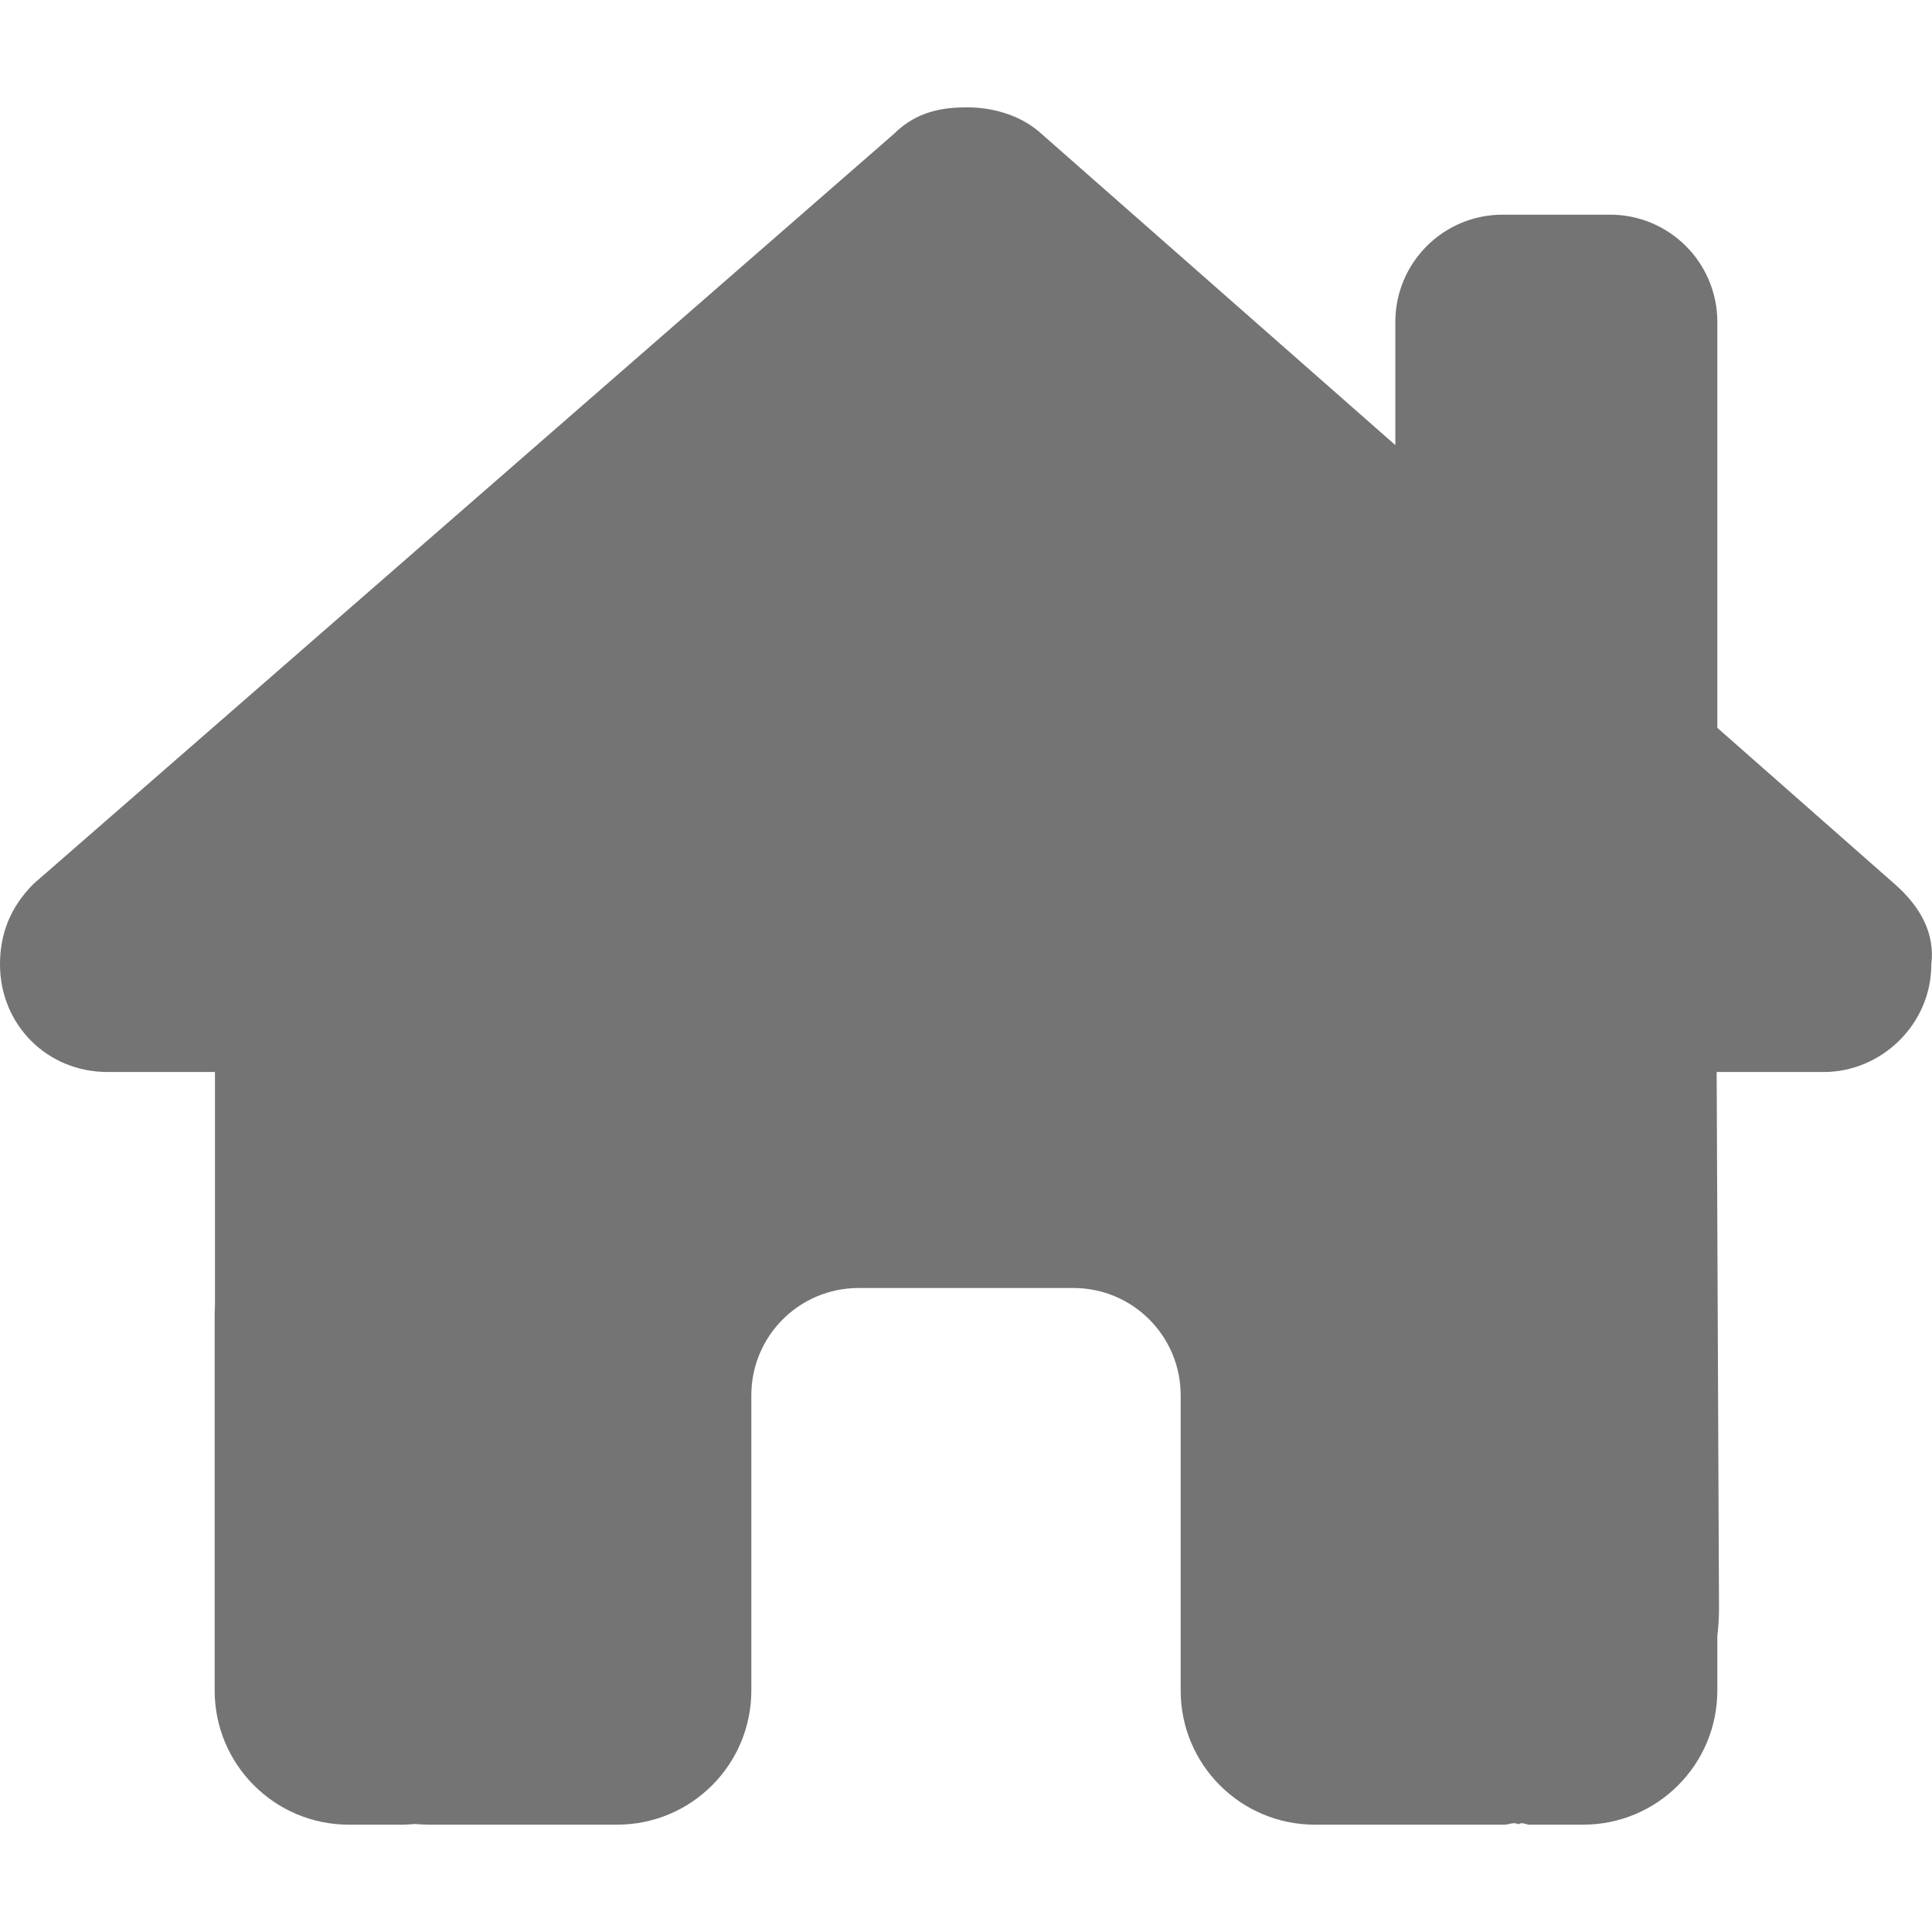
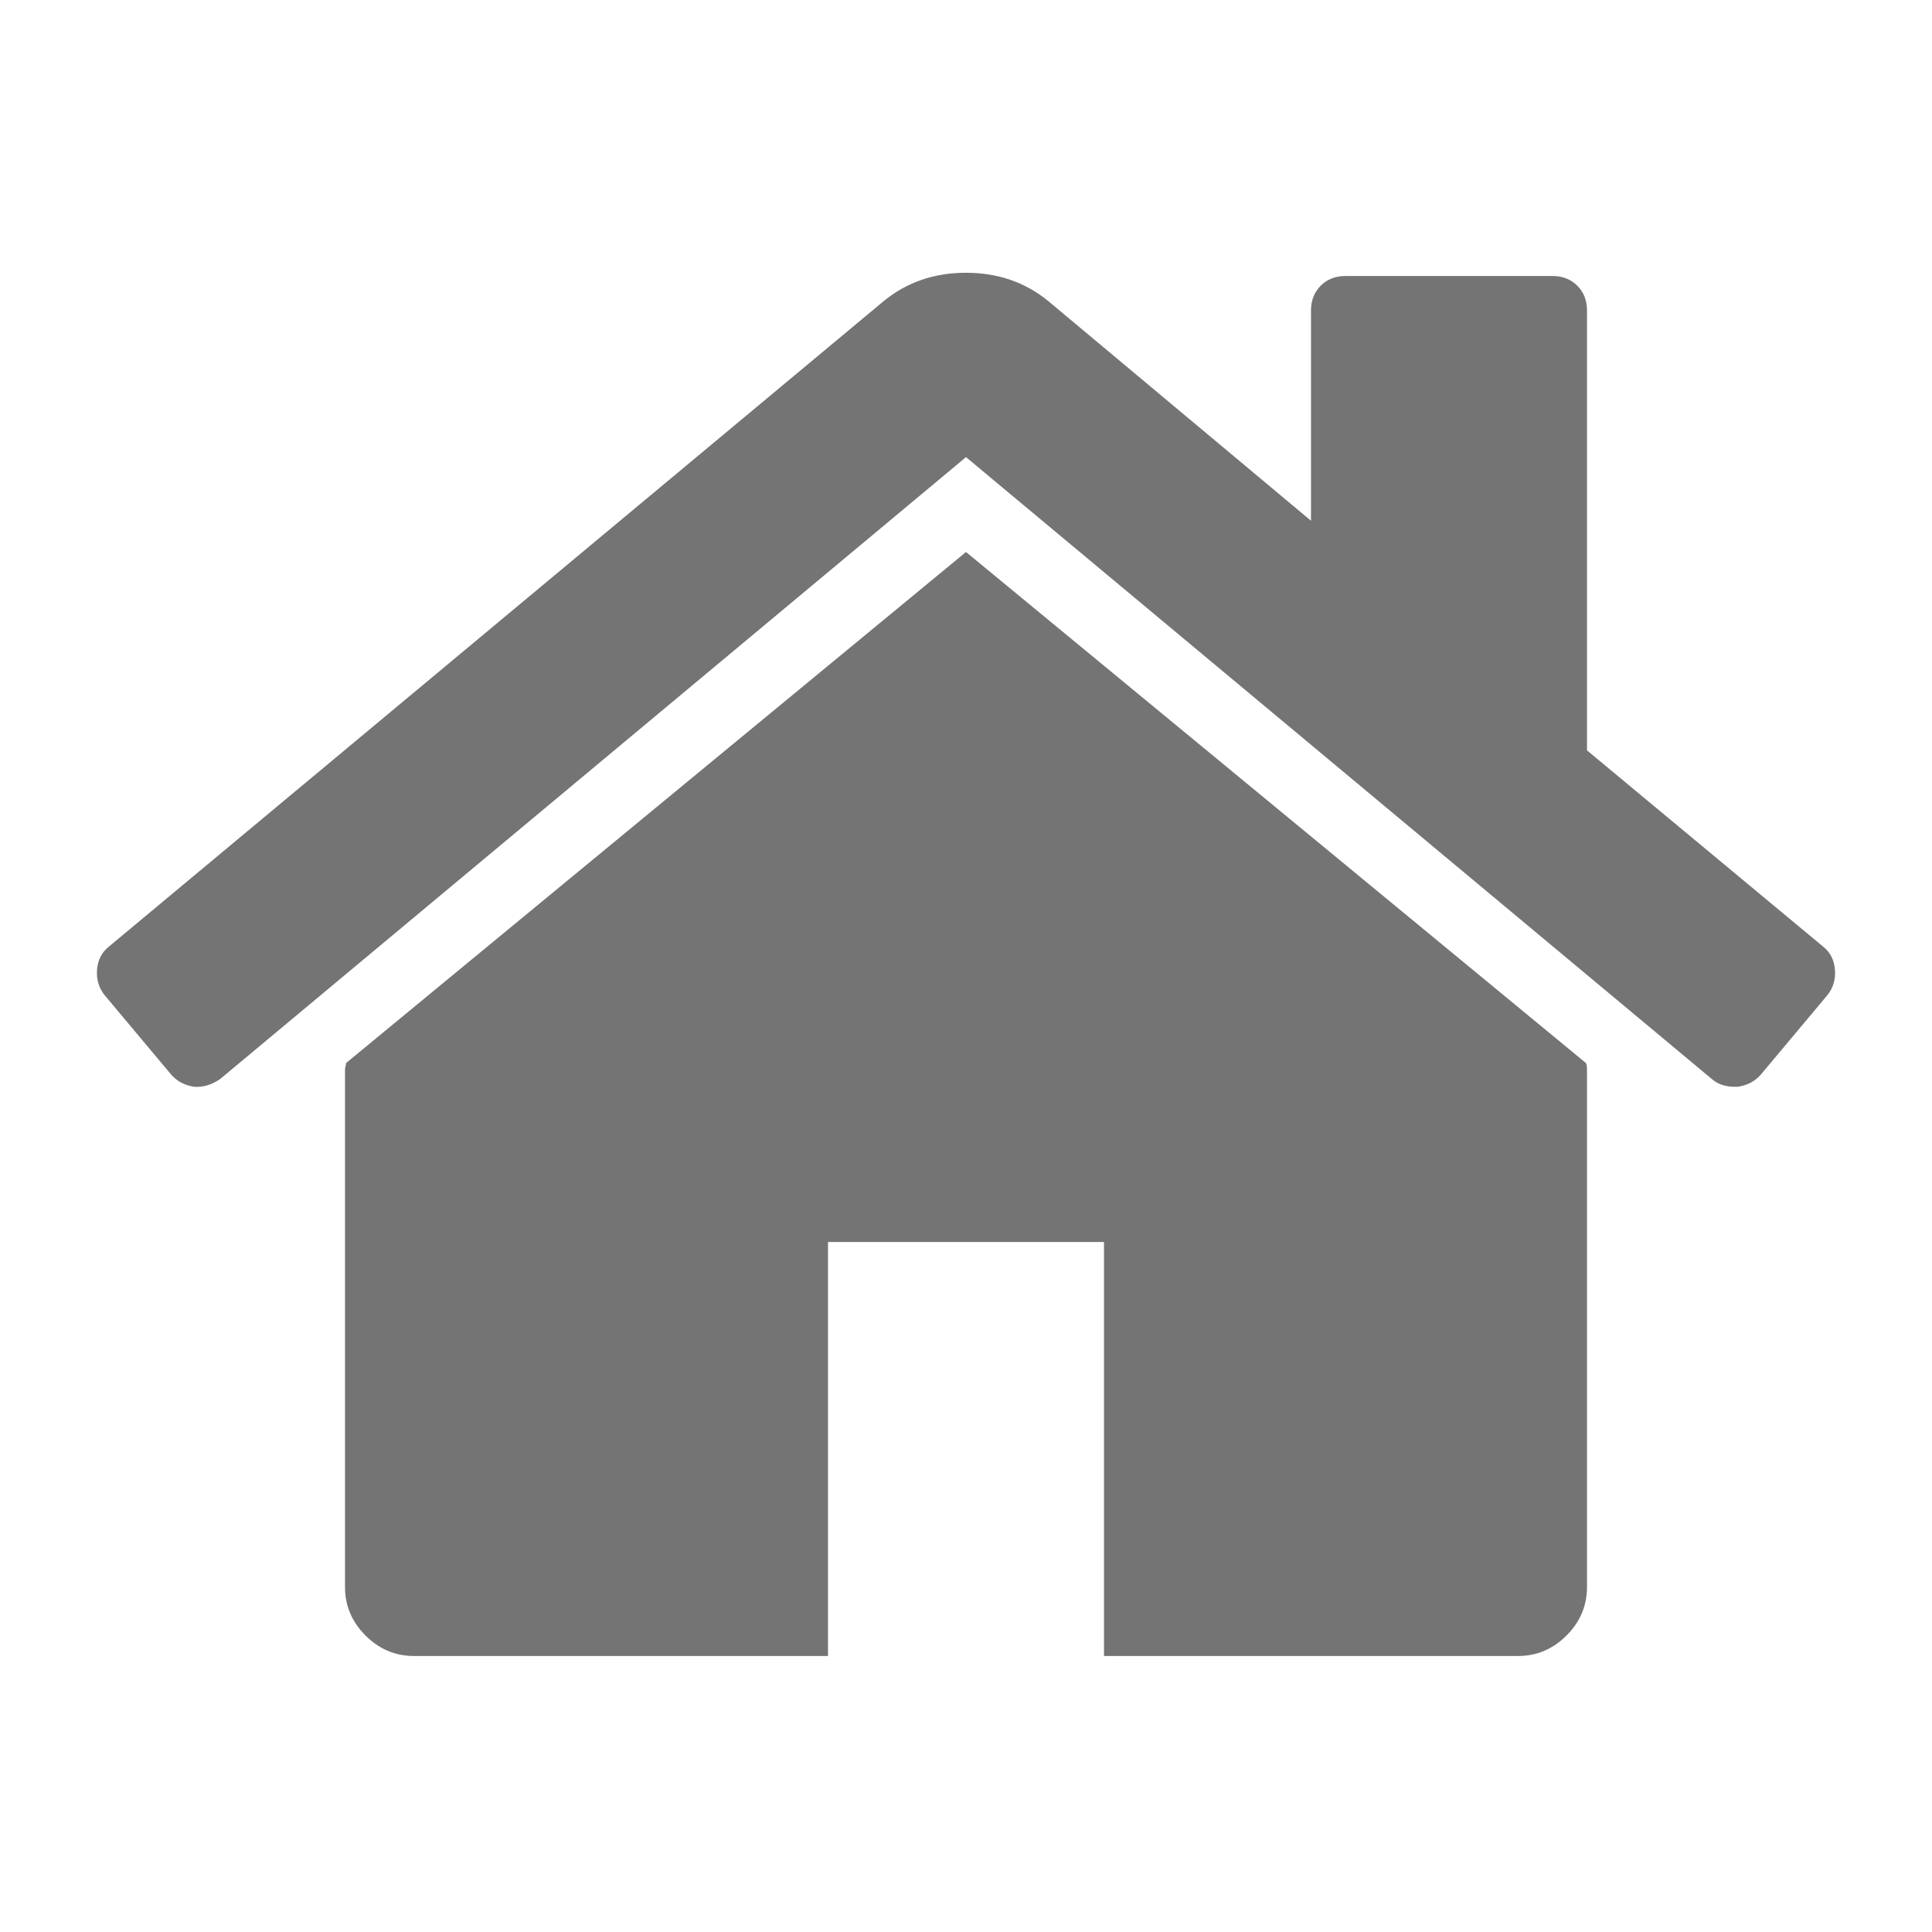
- <svg xmlns="http://www.w3.org/2000/svg" height=".9em" width=".9em" fill="#747474" viewBox="0 0 576 512">
-   <path d="M511.8 287.6L512.5 447.7C512.5 450.5 512.3 453.1 512 455.8V472C512 494.1 494.1 512 472 512H456C454.9 512 453.8 511.1 452.7 511.9C451.3 511.1 449.9 512 448.5 512H392C369.9 512 352 494.1 352 472V384C352 366.3 337.7 352 320 352H256C238.3 352 224 366.3 224 384V472C224 494.1 206.1 512 184 512H128.1C126.6 512 125.1 511.9 123.6 511.8C122.4 511.9 121.2 512 120 512H104C81.91 512 64 494.1 64 472V360C64 359.1 64.03 358.1 64.09 357.2V287.6H32.05C14.02 287.6 0 273.5 0 255.5C0 246.5 3.004 238.5 10.01 231.5L266.4 8.016C273.4 1.002 281.4 0 288.4 0C295.4 0 303.4 2.004 309.5 7.014L416 100.7V64C416 46.33 430.3 32 448 32H480C497.7 32 512 46.33 512 64V185L564.8 231.5C572.8 238.5 576.9 246.5 575.8 255.5C575.8 273.5 560.8 287.6 543.8 287.6L511.8 287.6z" />
+ <svg xmlns="http://www.w3.org/2000/svg" height="1em" width="1em" fill="#747474" viewBox="0 0 1792 1792">
+   <path d="M1472 992v480q0 26-19 45t-45 19h-384v-384h-256v384h-384q-26 0-45-19t-19-45v-480q0-1 .5-3t.5-3l575-474 575 474q1 2 1 6zm223-69l-62 74q-8 9-21 11h-3q-13 0-21-7l-692-577-692 577q-12 8-24 7-13-2-21-11l-62-74q-8-10-7-23.5t11-21.5l719-599q32-26 76-26t76 26l244 204v-195q0-14 9-23t23-9h192q14 0 23 9t9 23v408l219 182q10 8 11 21.5t-7 23.5z" />
</svg>
